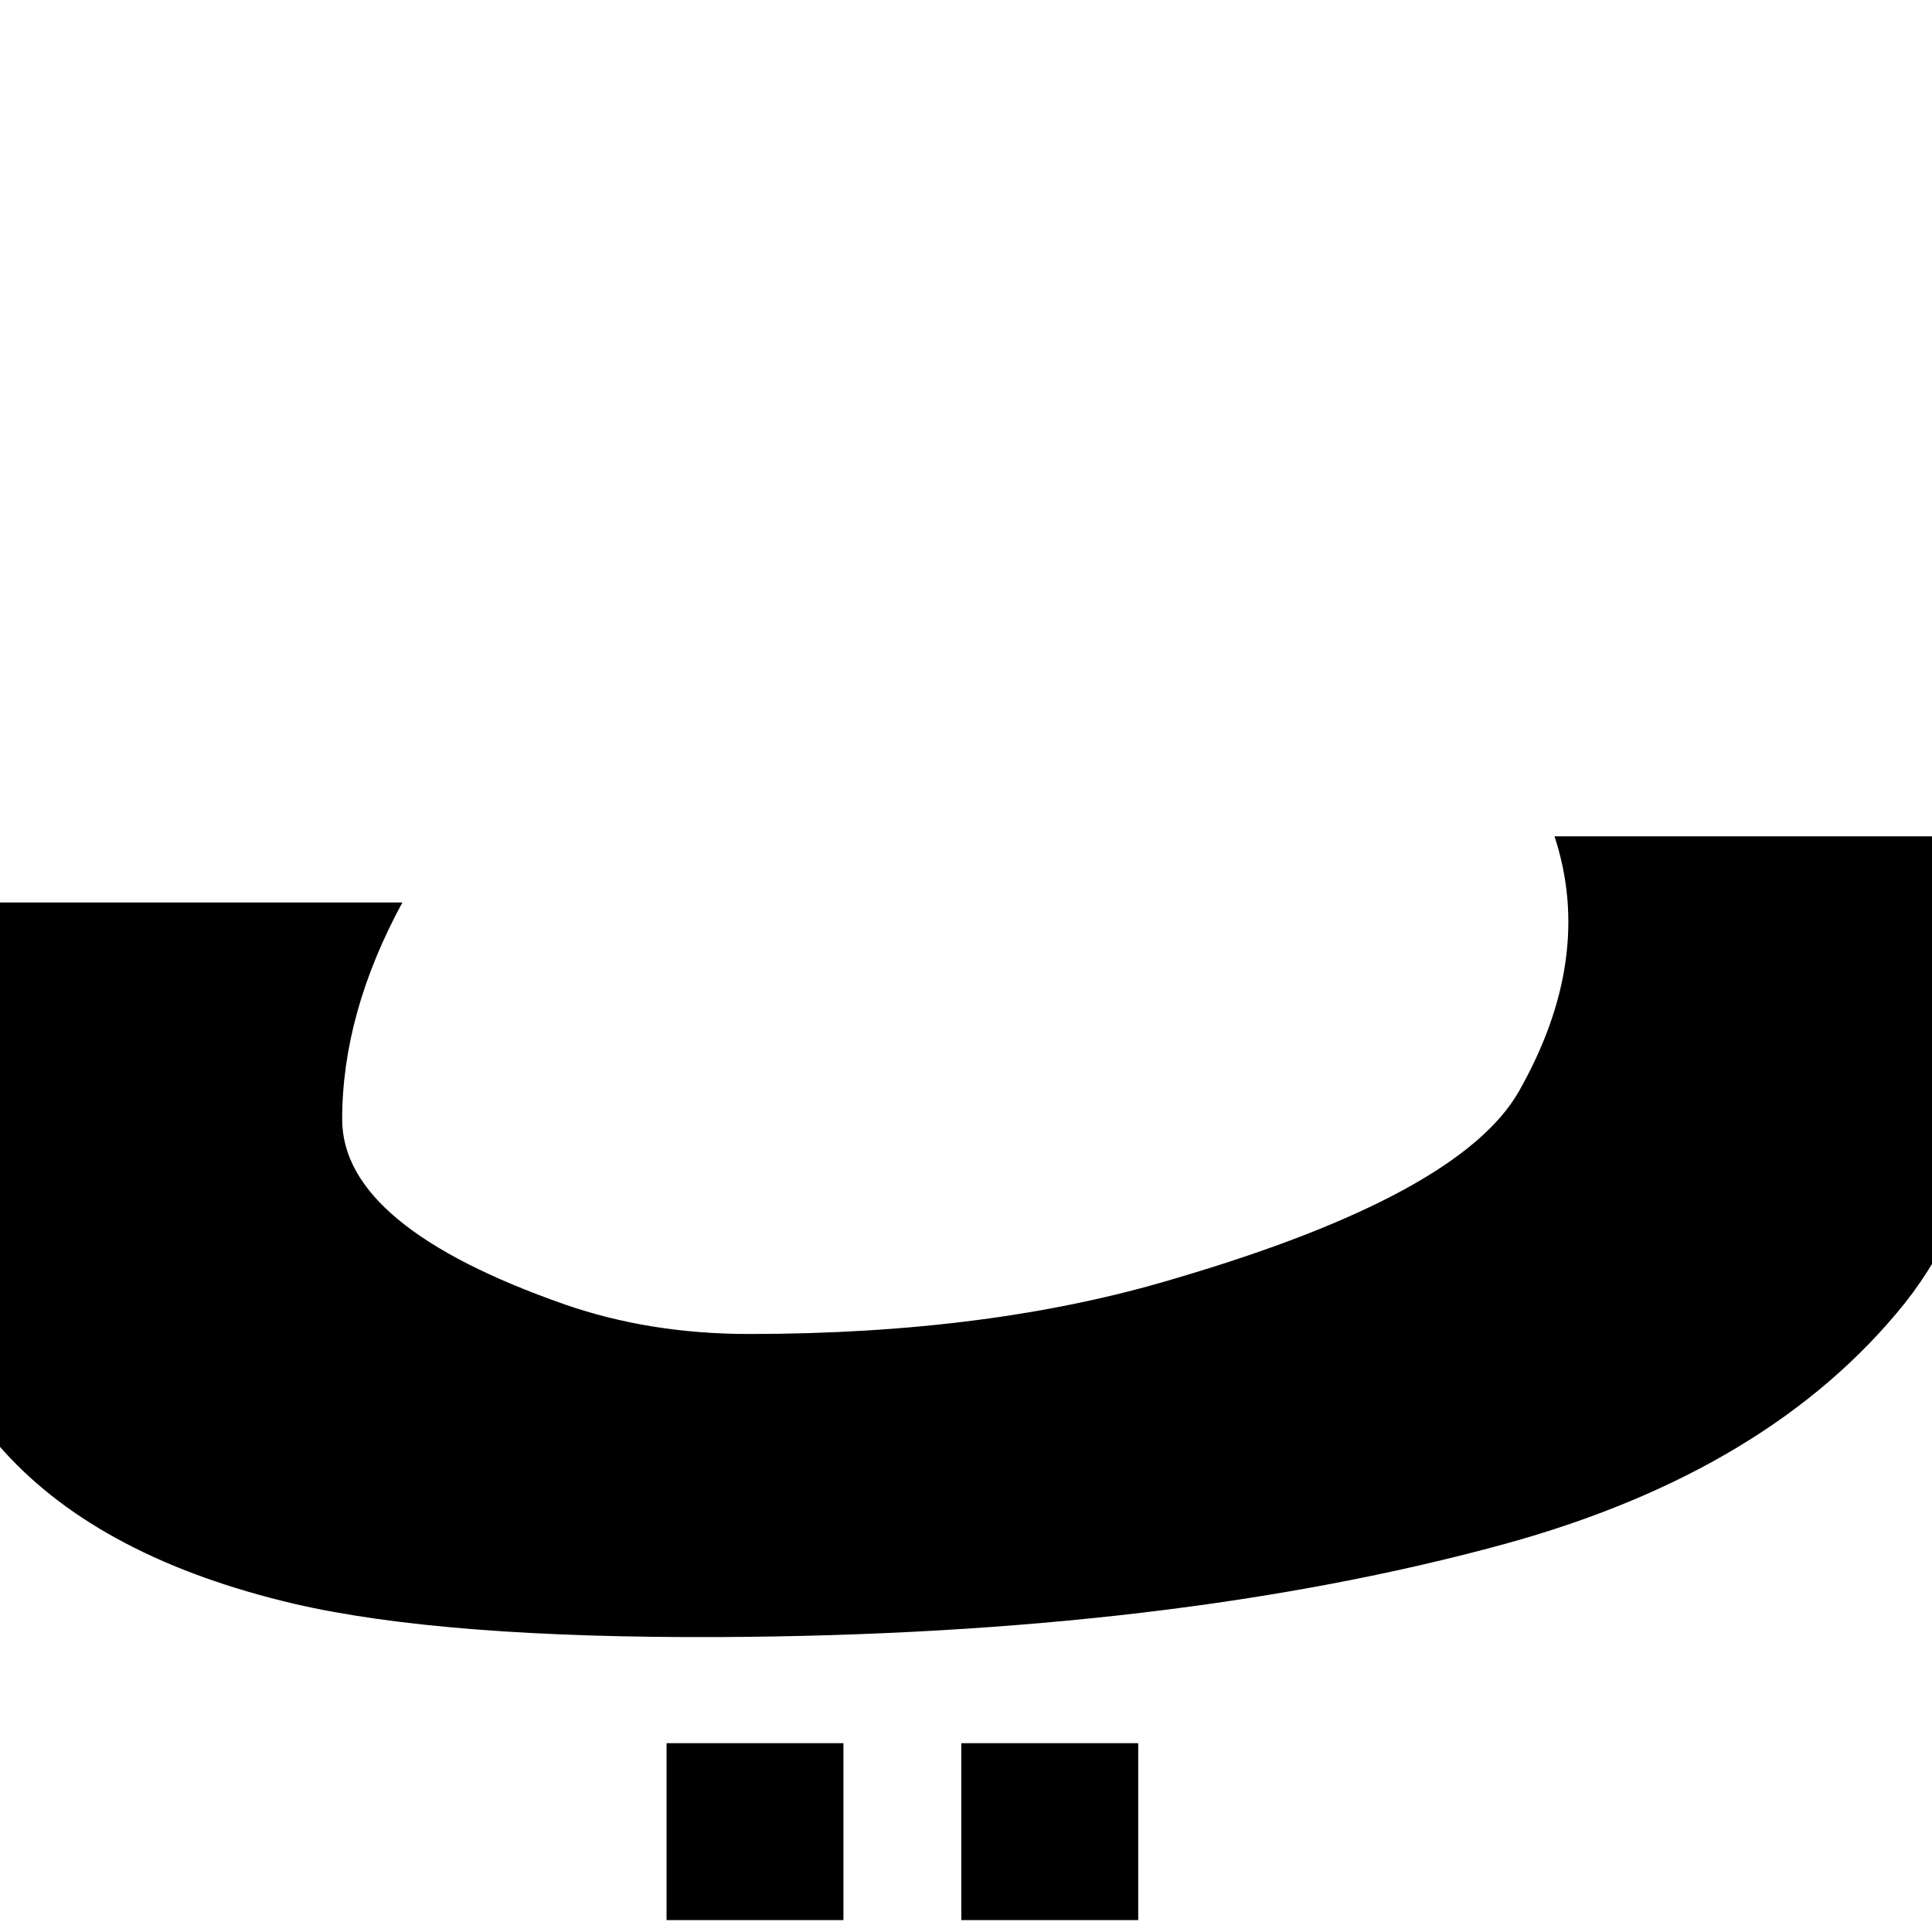
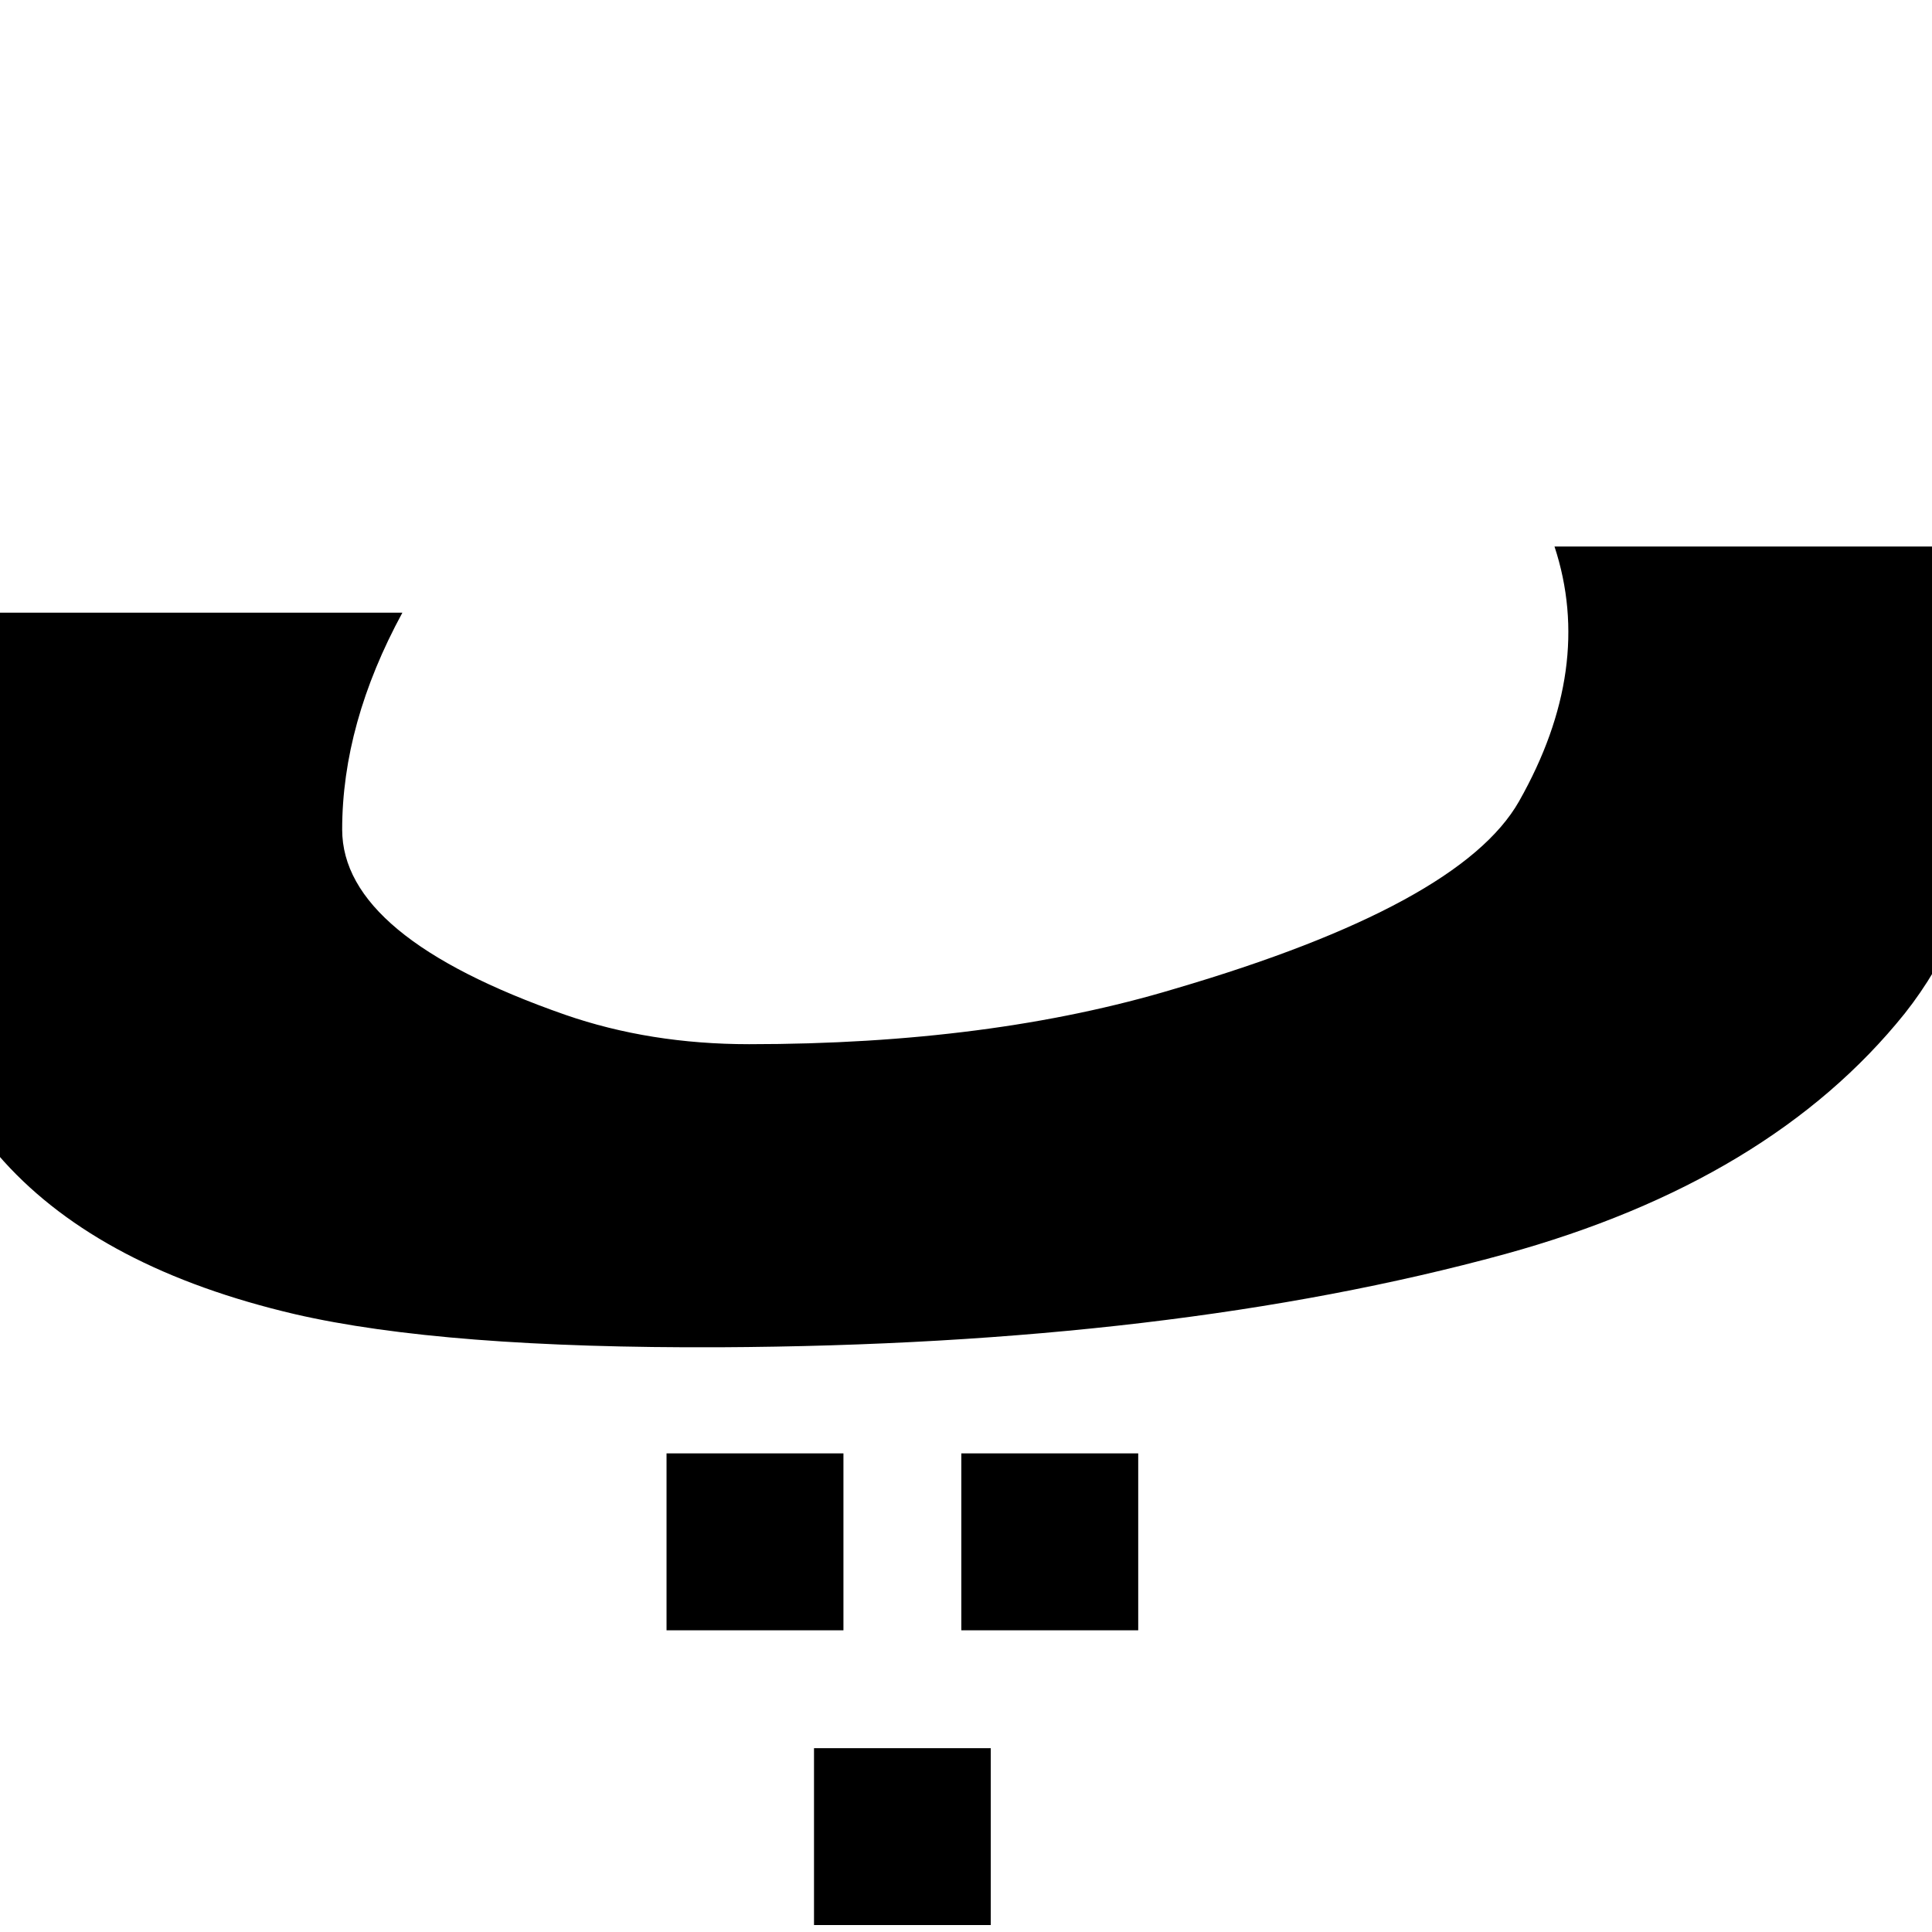
<svg xmlns="http://www.w3.org/2000/svg" viewBox="0 0 200 200" width="200" height="200">
  <defs>
    <style>
            .pasgah {
                font-family: 'sans-serif';
                font-size: 250px;
                font-weight: bold;
                fill: #000000;
                unicode-bidi: bidi-override;
            }
        </style>
  </defs>
  <rect width="200" height="200" fill="white" />
-   <text x="100" y="80" text-anchor="middle" dominant-baseline="middle" class="pasgah">پ</text>
+   <text x="100" y="50" text-anchor="middle" dominant-baseline="middle" class="pasgah">پ</text>
</svg>
